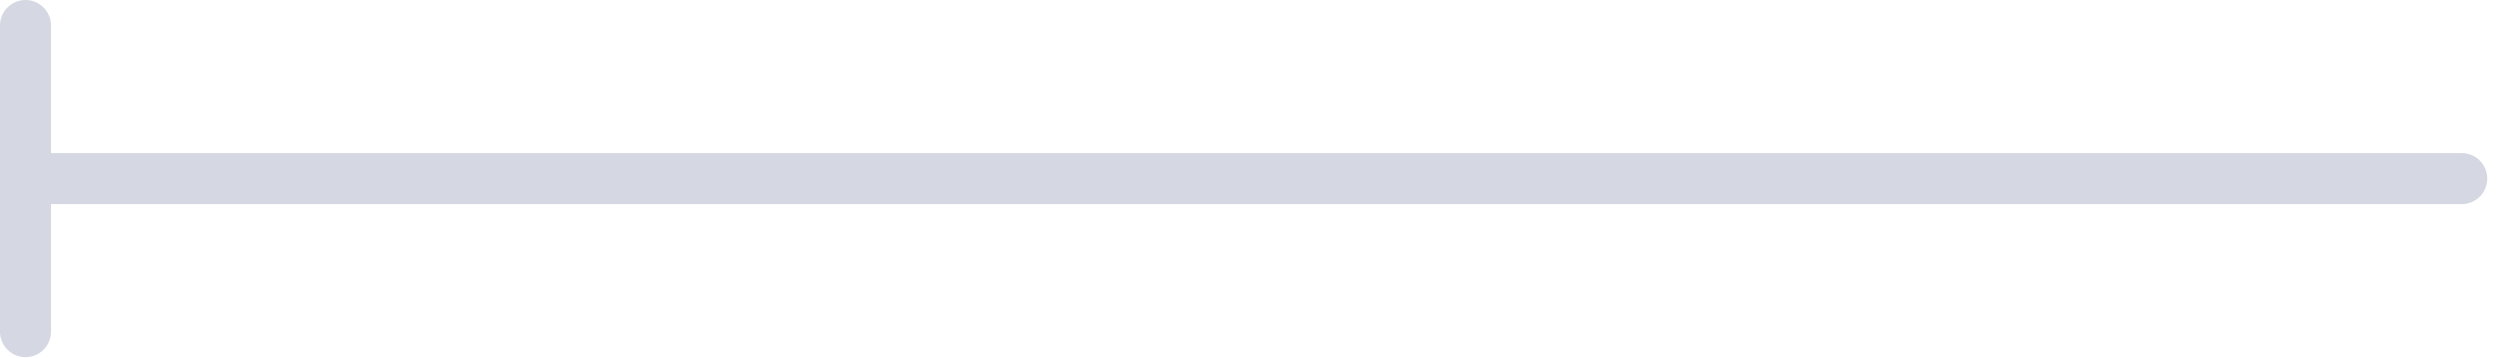
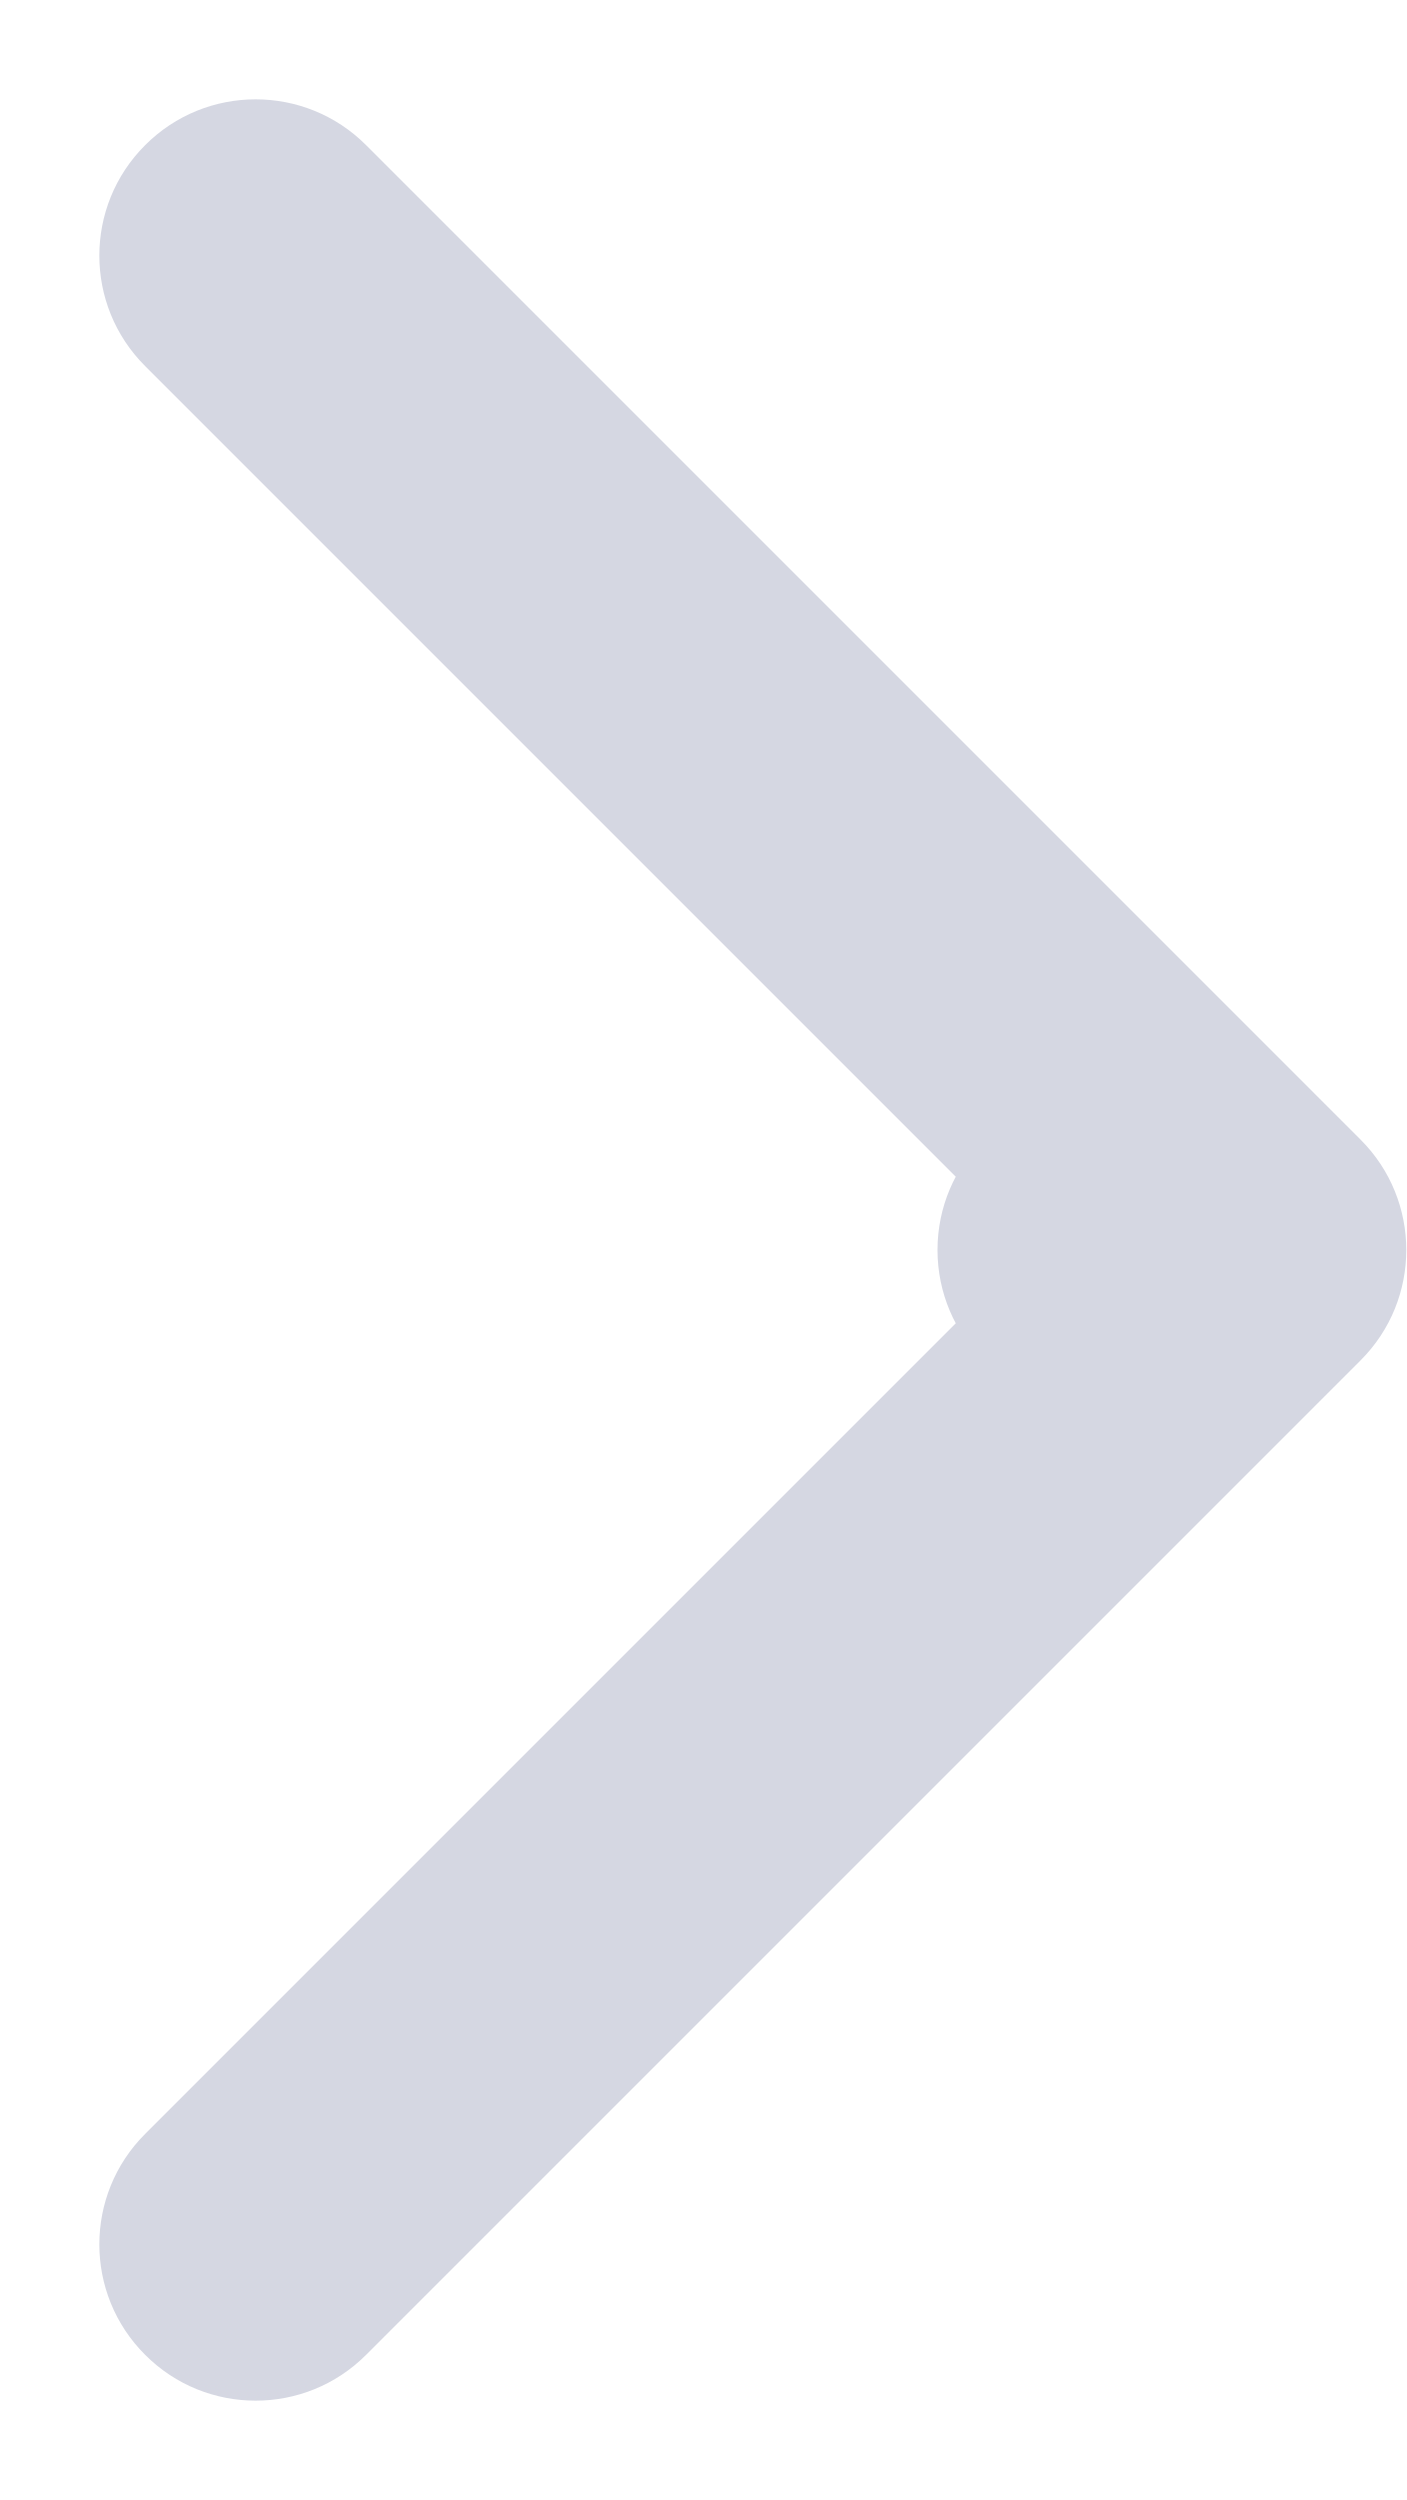
- <svg xmlns="http://www.w3.org/2000/svg" width="98" height="14" viewBox="0 0 98 14" fill="none">
-   <path d="M96.5 7H1M1 7V1M1 7V13" stroke="#D5D7E2" stroke-width="2" stroke-linecap="round" stroke-linejoin="round" />
+ <svg xmlns="http://www.w3.org/2000/svg" width="9" height="16" viewBox="0 0 9 16" fill="none">
+   <path d="M8.707 8.707C9.098 8.317 9.098 7.683 8.707 7.293L2.343 0.929C1.953 0.538 1.319 0.538 0.929 0.929C0.538 1.319 0.538 1.953 0.929 2.343L6.586 8L0.929 13.657C0.538 14.047 0.538 14.681 0.929 15.071C1.319 15.462 1.953 15.462 2.343 15.071L8.707 8.707ZM7 7C6.448 7 6 7.448 6 8C6 8.552 6.448 9 7 9V7ZM8 7H7V9H8V7Z" fill="#D5D7E2" />
</svg>
